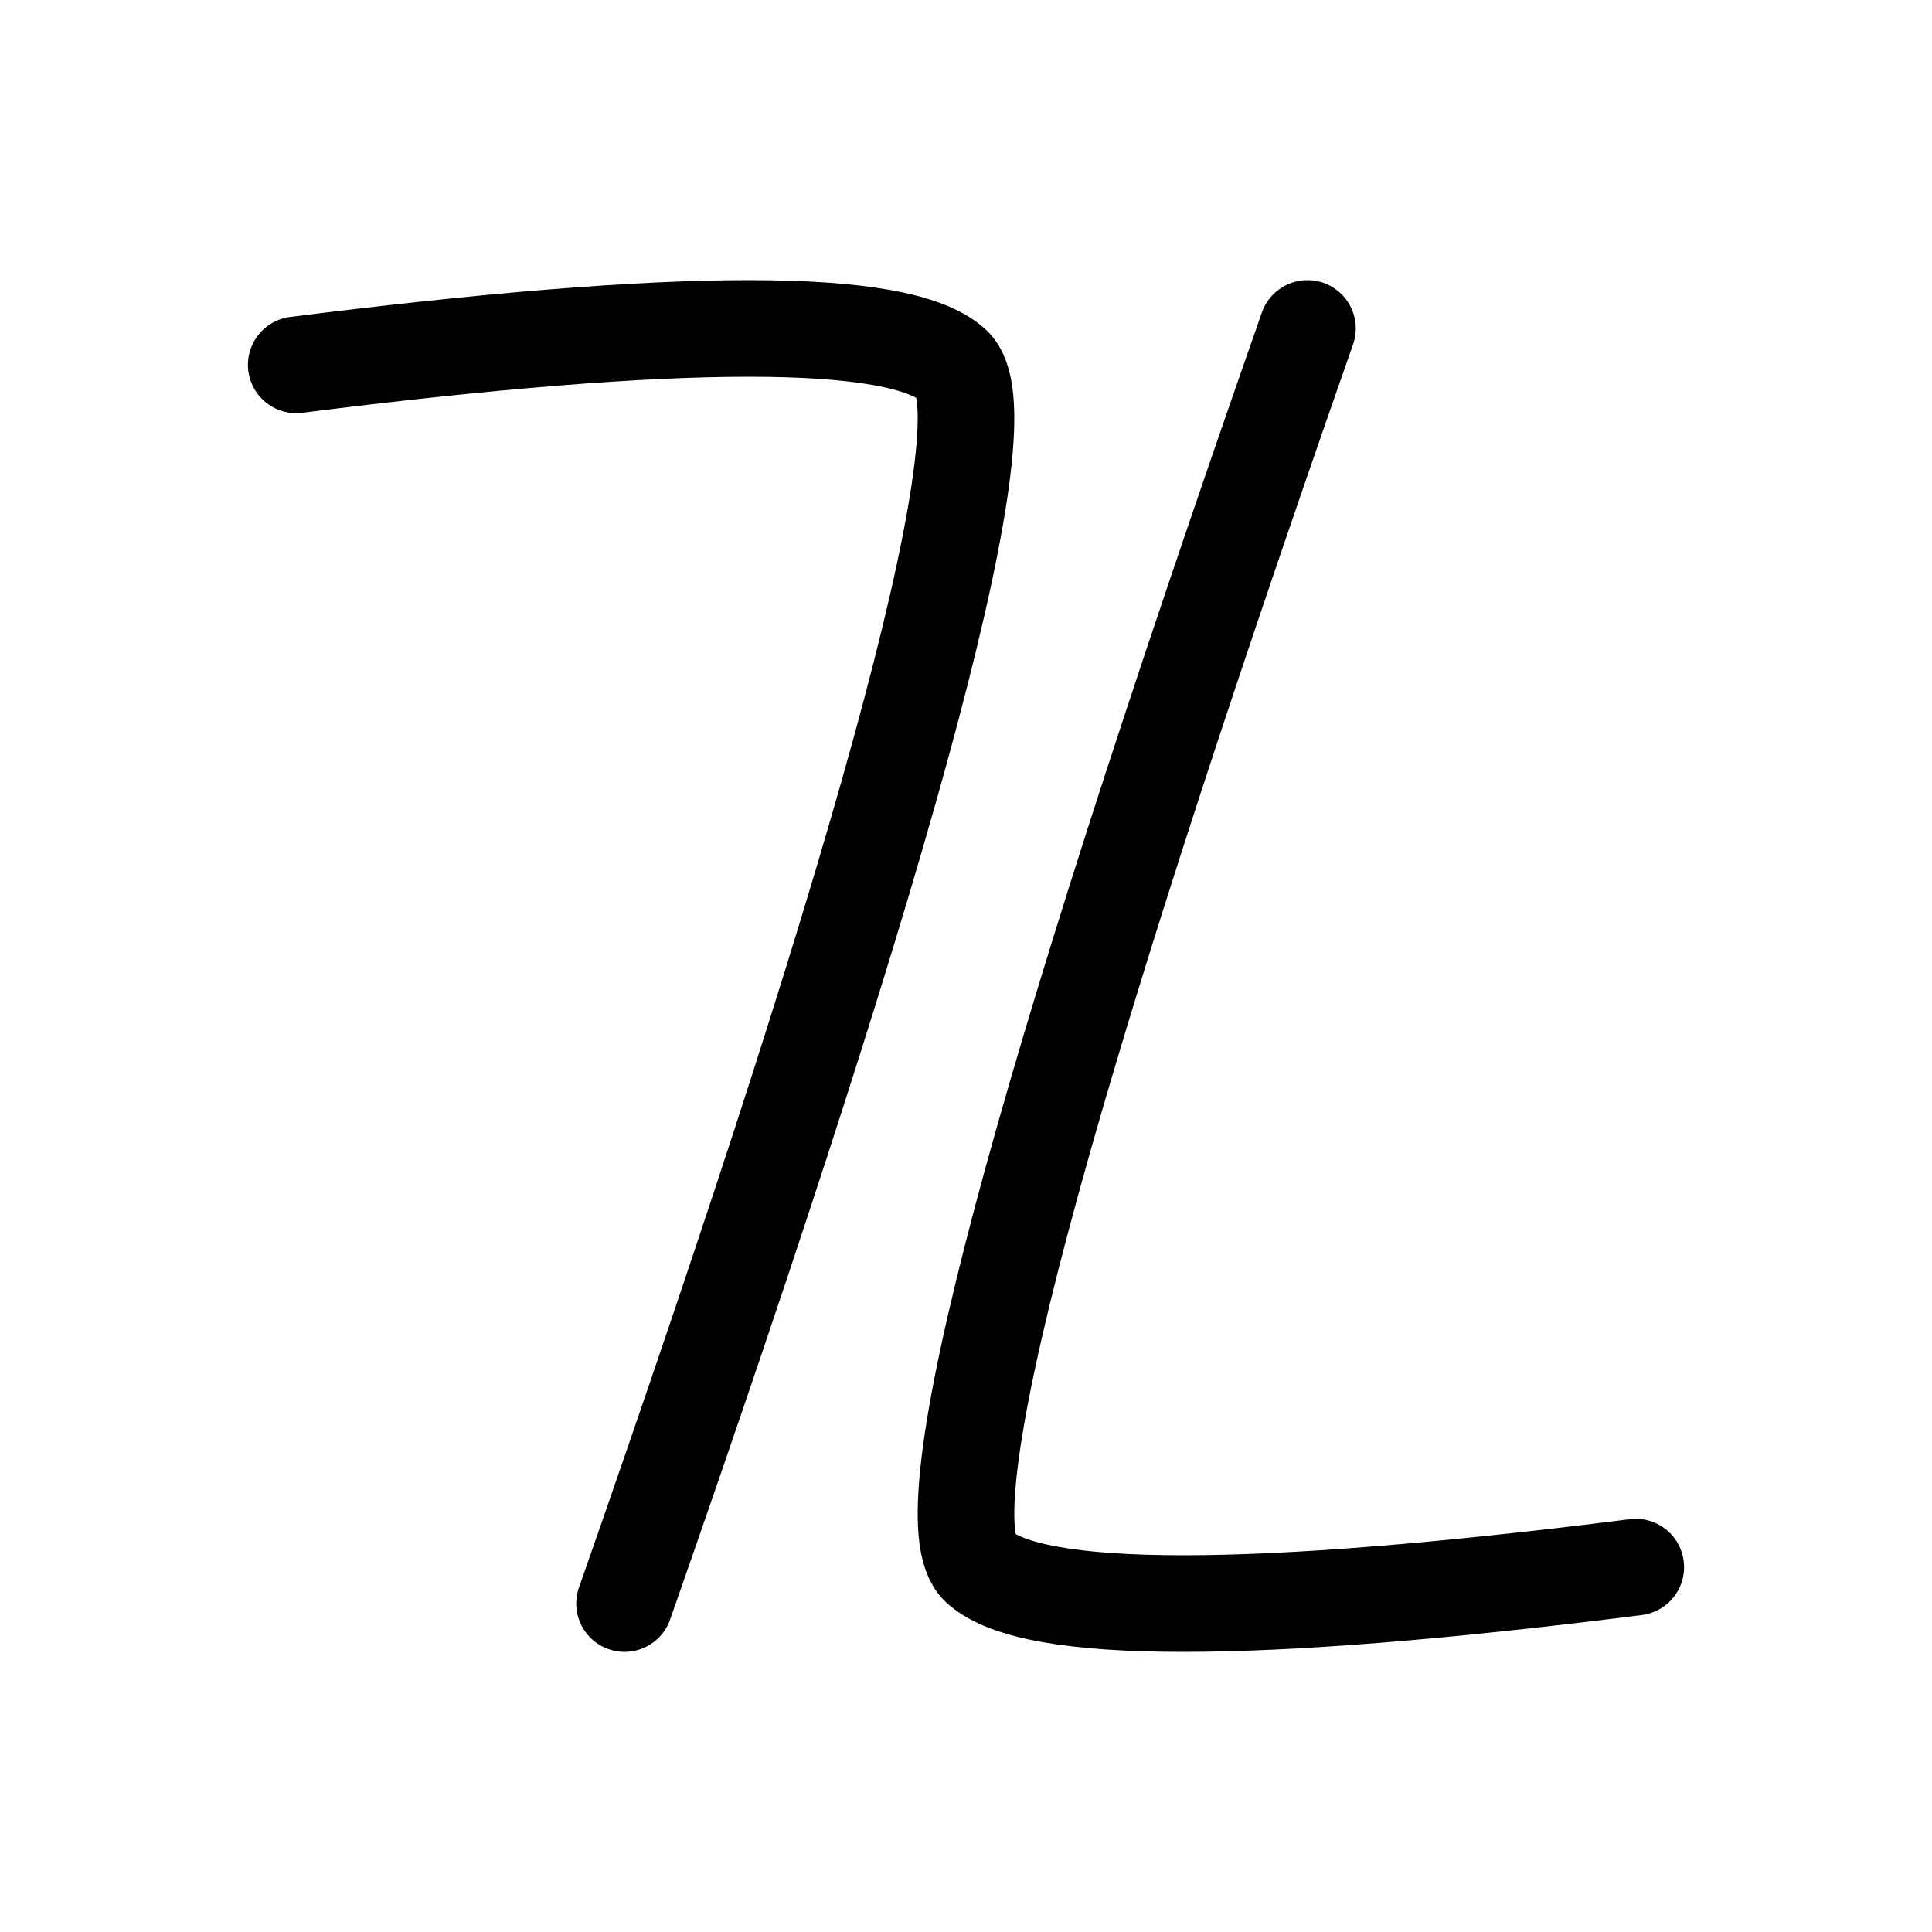
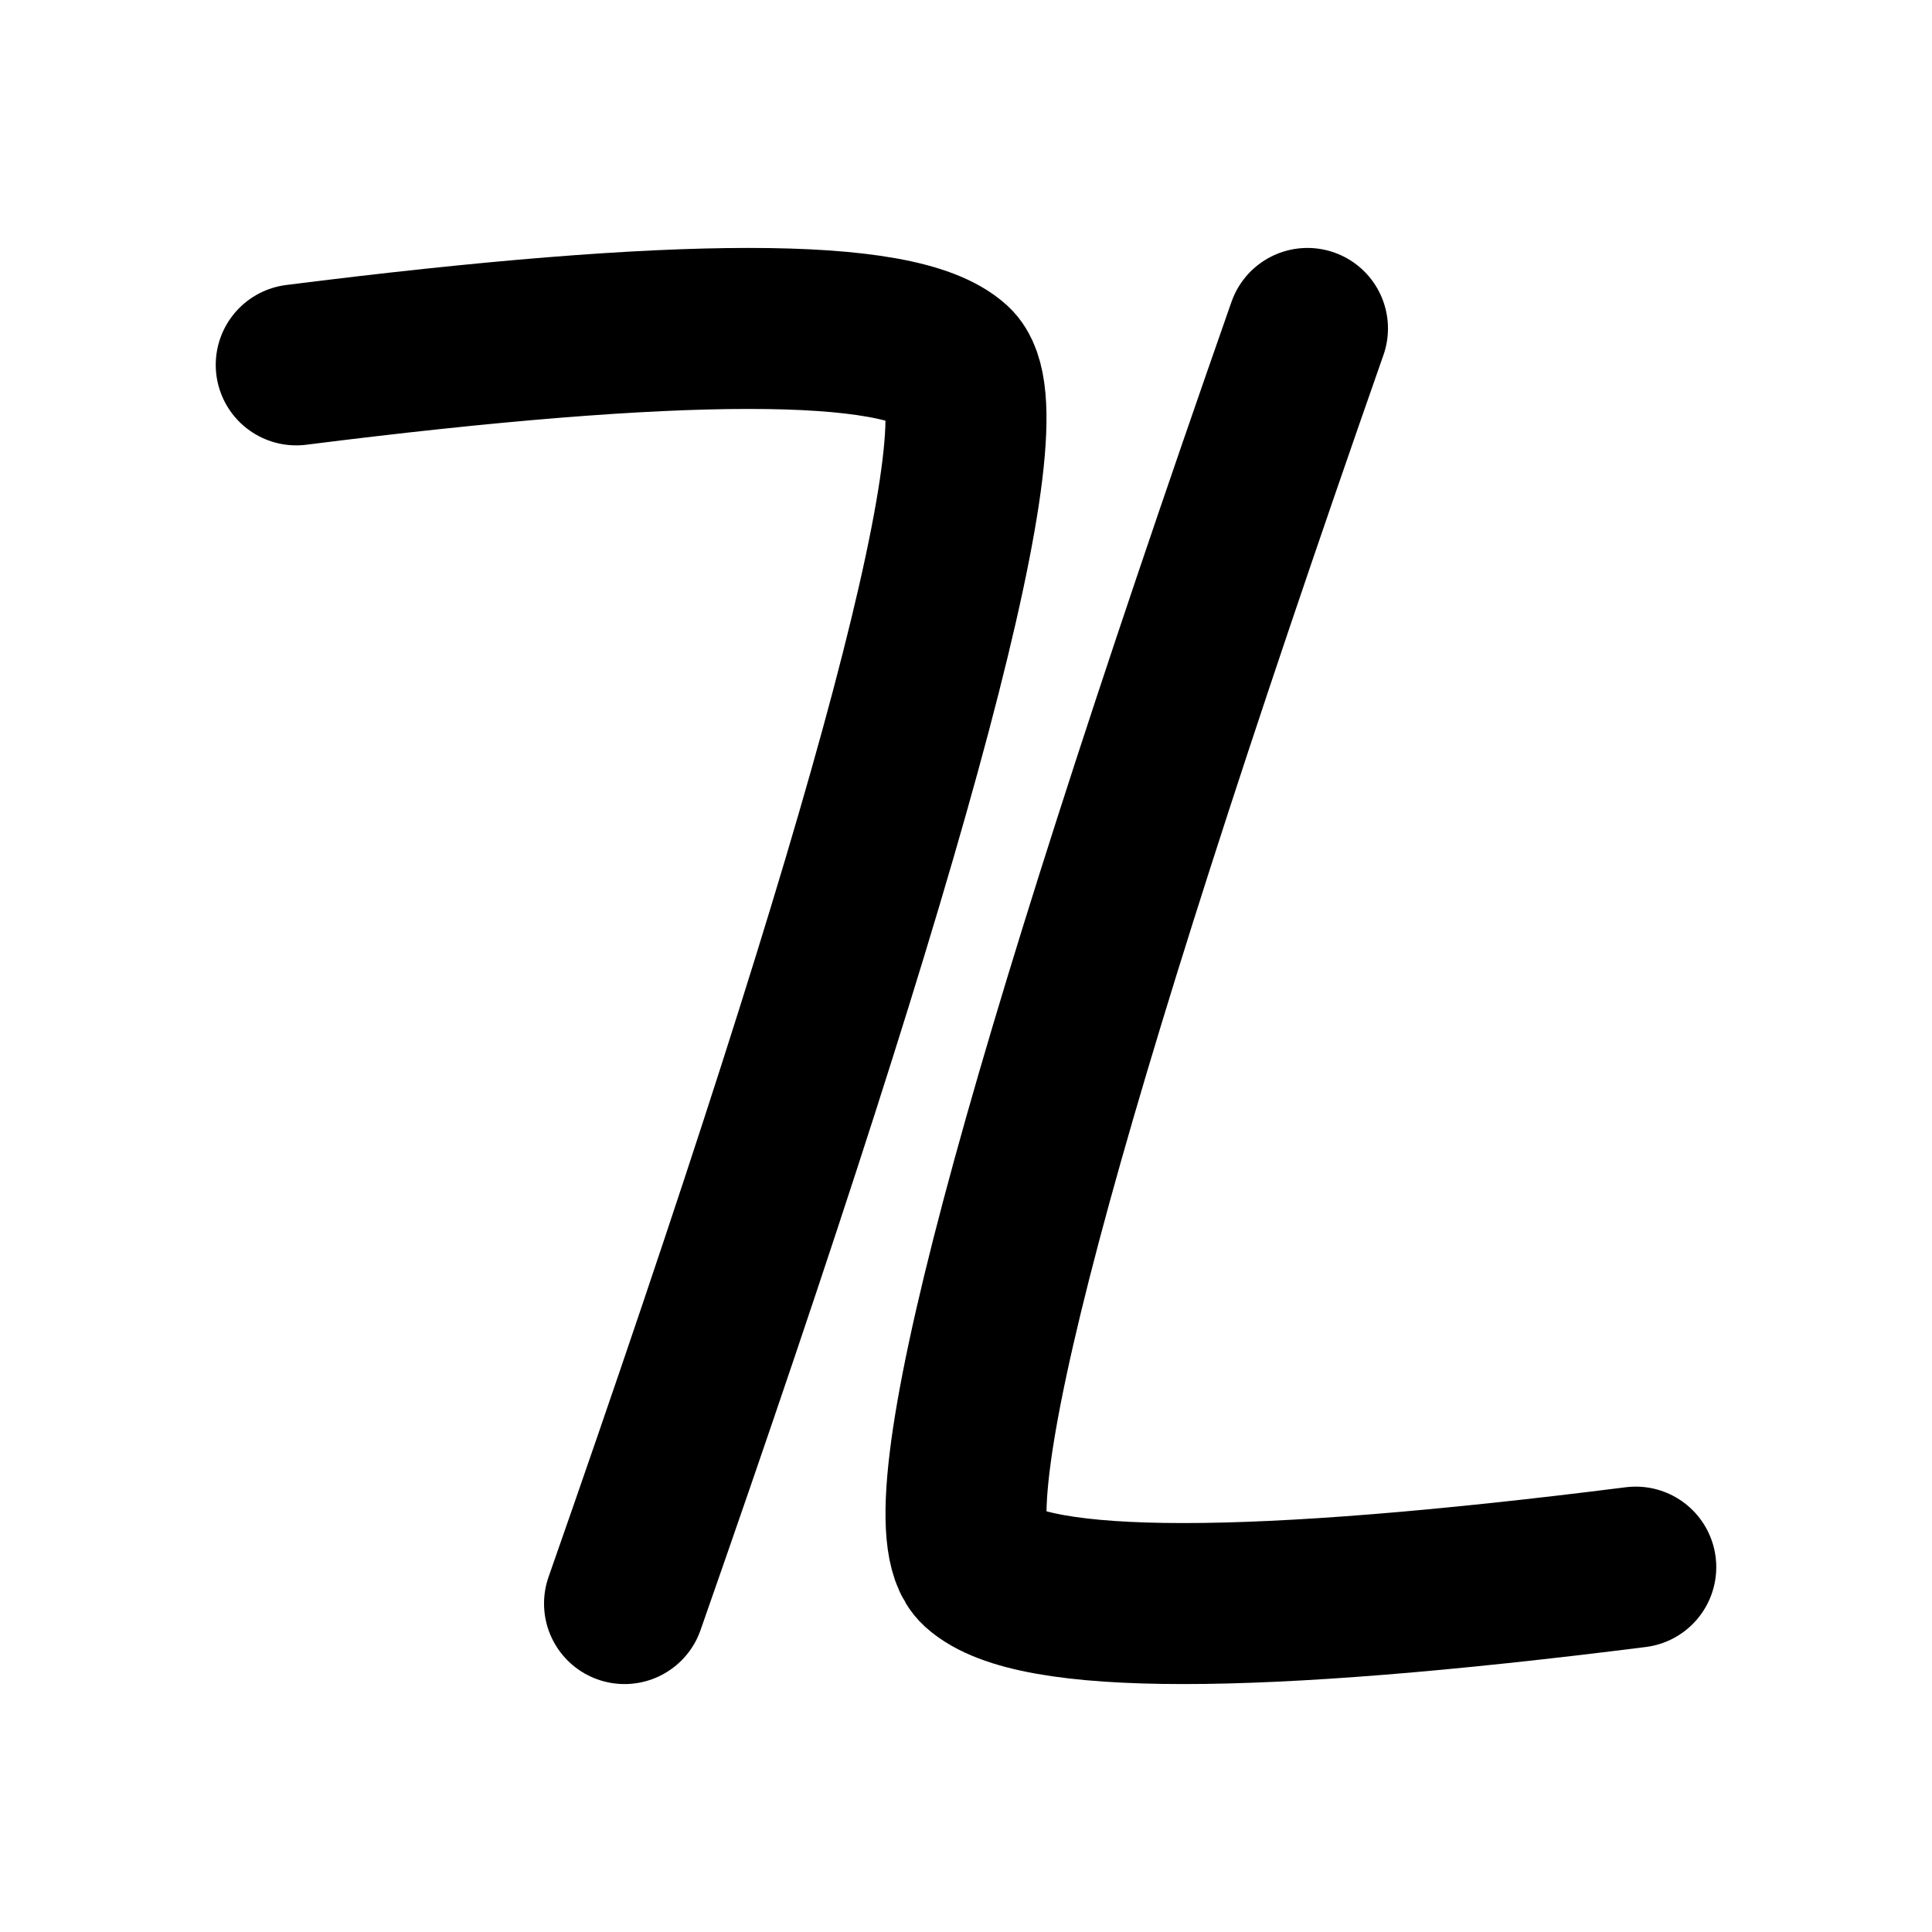
<svg xmlns="http://www.w3.org/2000/svg" class="sig" width="300" height="300">
  <g fill="none" fill-rule="evenodd">
-     <path d="M46 56.657c59.662-7.543 93.647-7.543 101.954 0C156.262 64.2 139.27 128.314 96.977 249" stroke="#000" stroke-width="15" stroke-linecap="round" />
-     <path d="M203.023 51c-42.292 120.686-59.285 184.8-50.977 192.343 8.307 7.543 42.292 7.543 101.954 0" stroke="#000" stroke-width="15" stroke-linecap="round" />
+     <path d="M46 56.657c59.662-7.543 93.647-7.543 101.954 0C156.262 64.2 139.27 128.314 96.977 249" stroke="#000" stroke-width="25" stroke-linecap="round" />
+     <path d="M203.023 51c-42.292 120.686-59.285 184.8-50.977 192.343 8.307 7.543 42.292 7.543 101.954 0" stroke="#000" stroke-width="25" stroke-linecap="round" />
  </g>
</svg>
